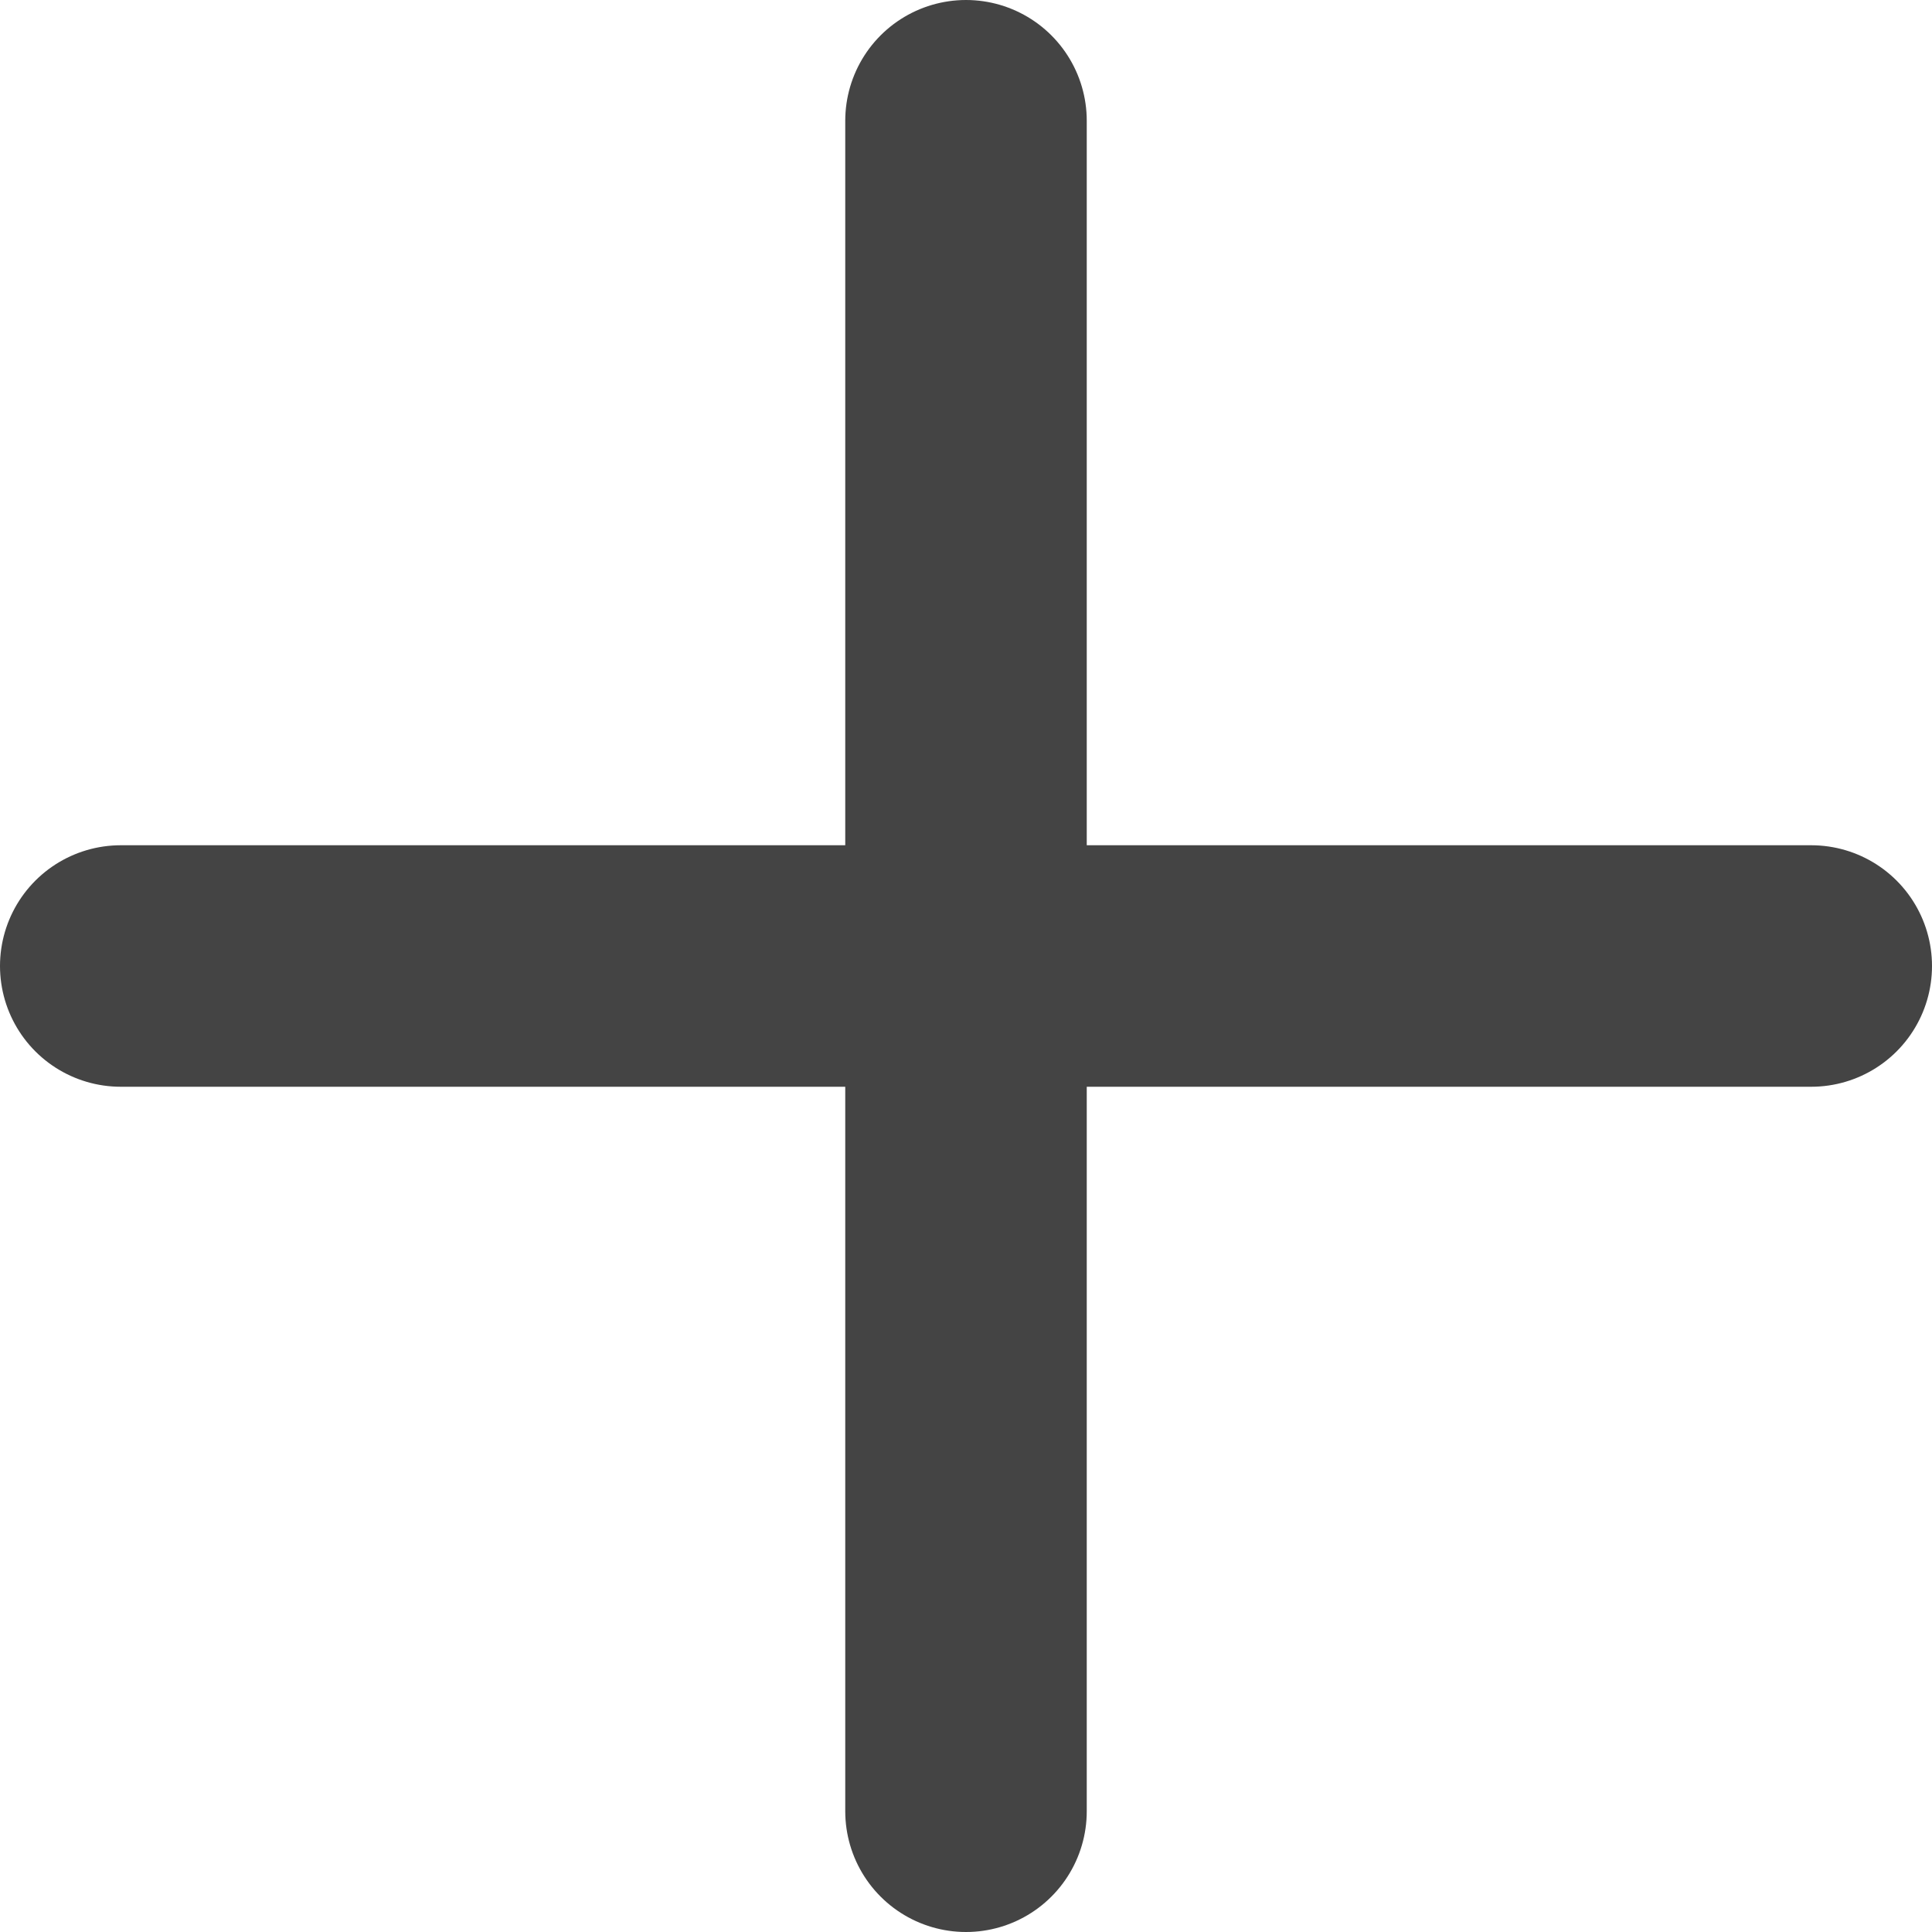
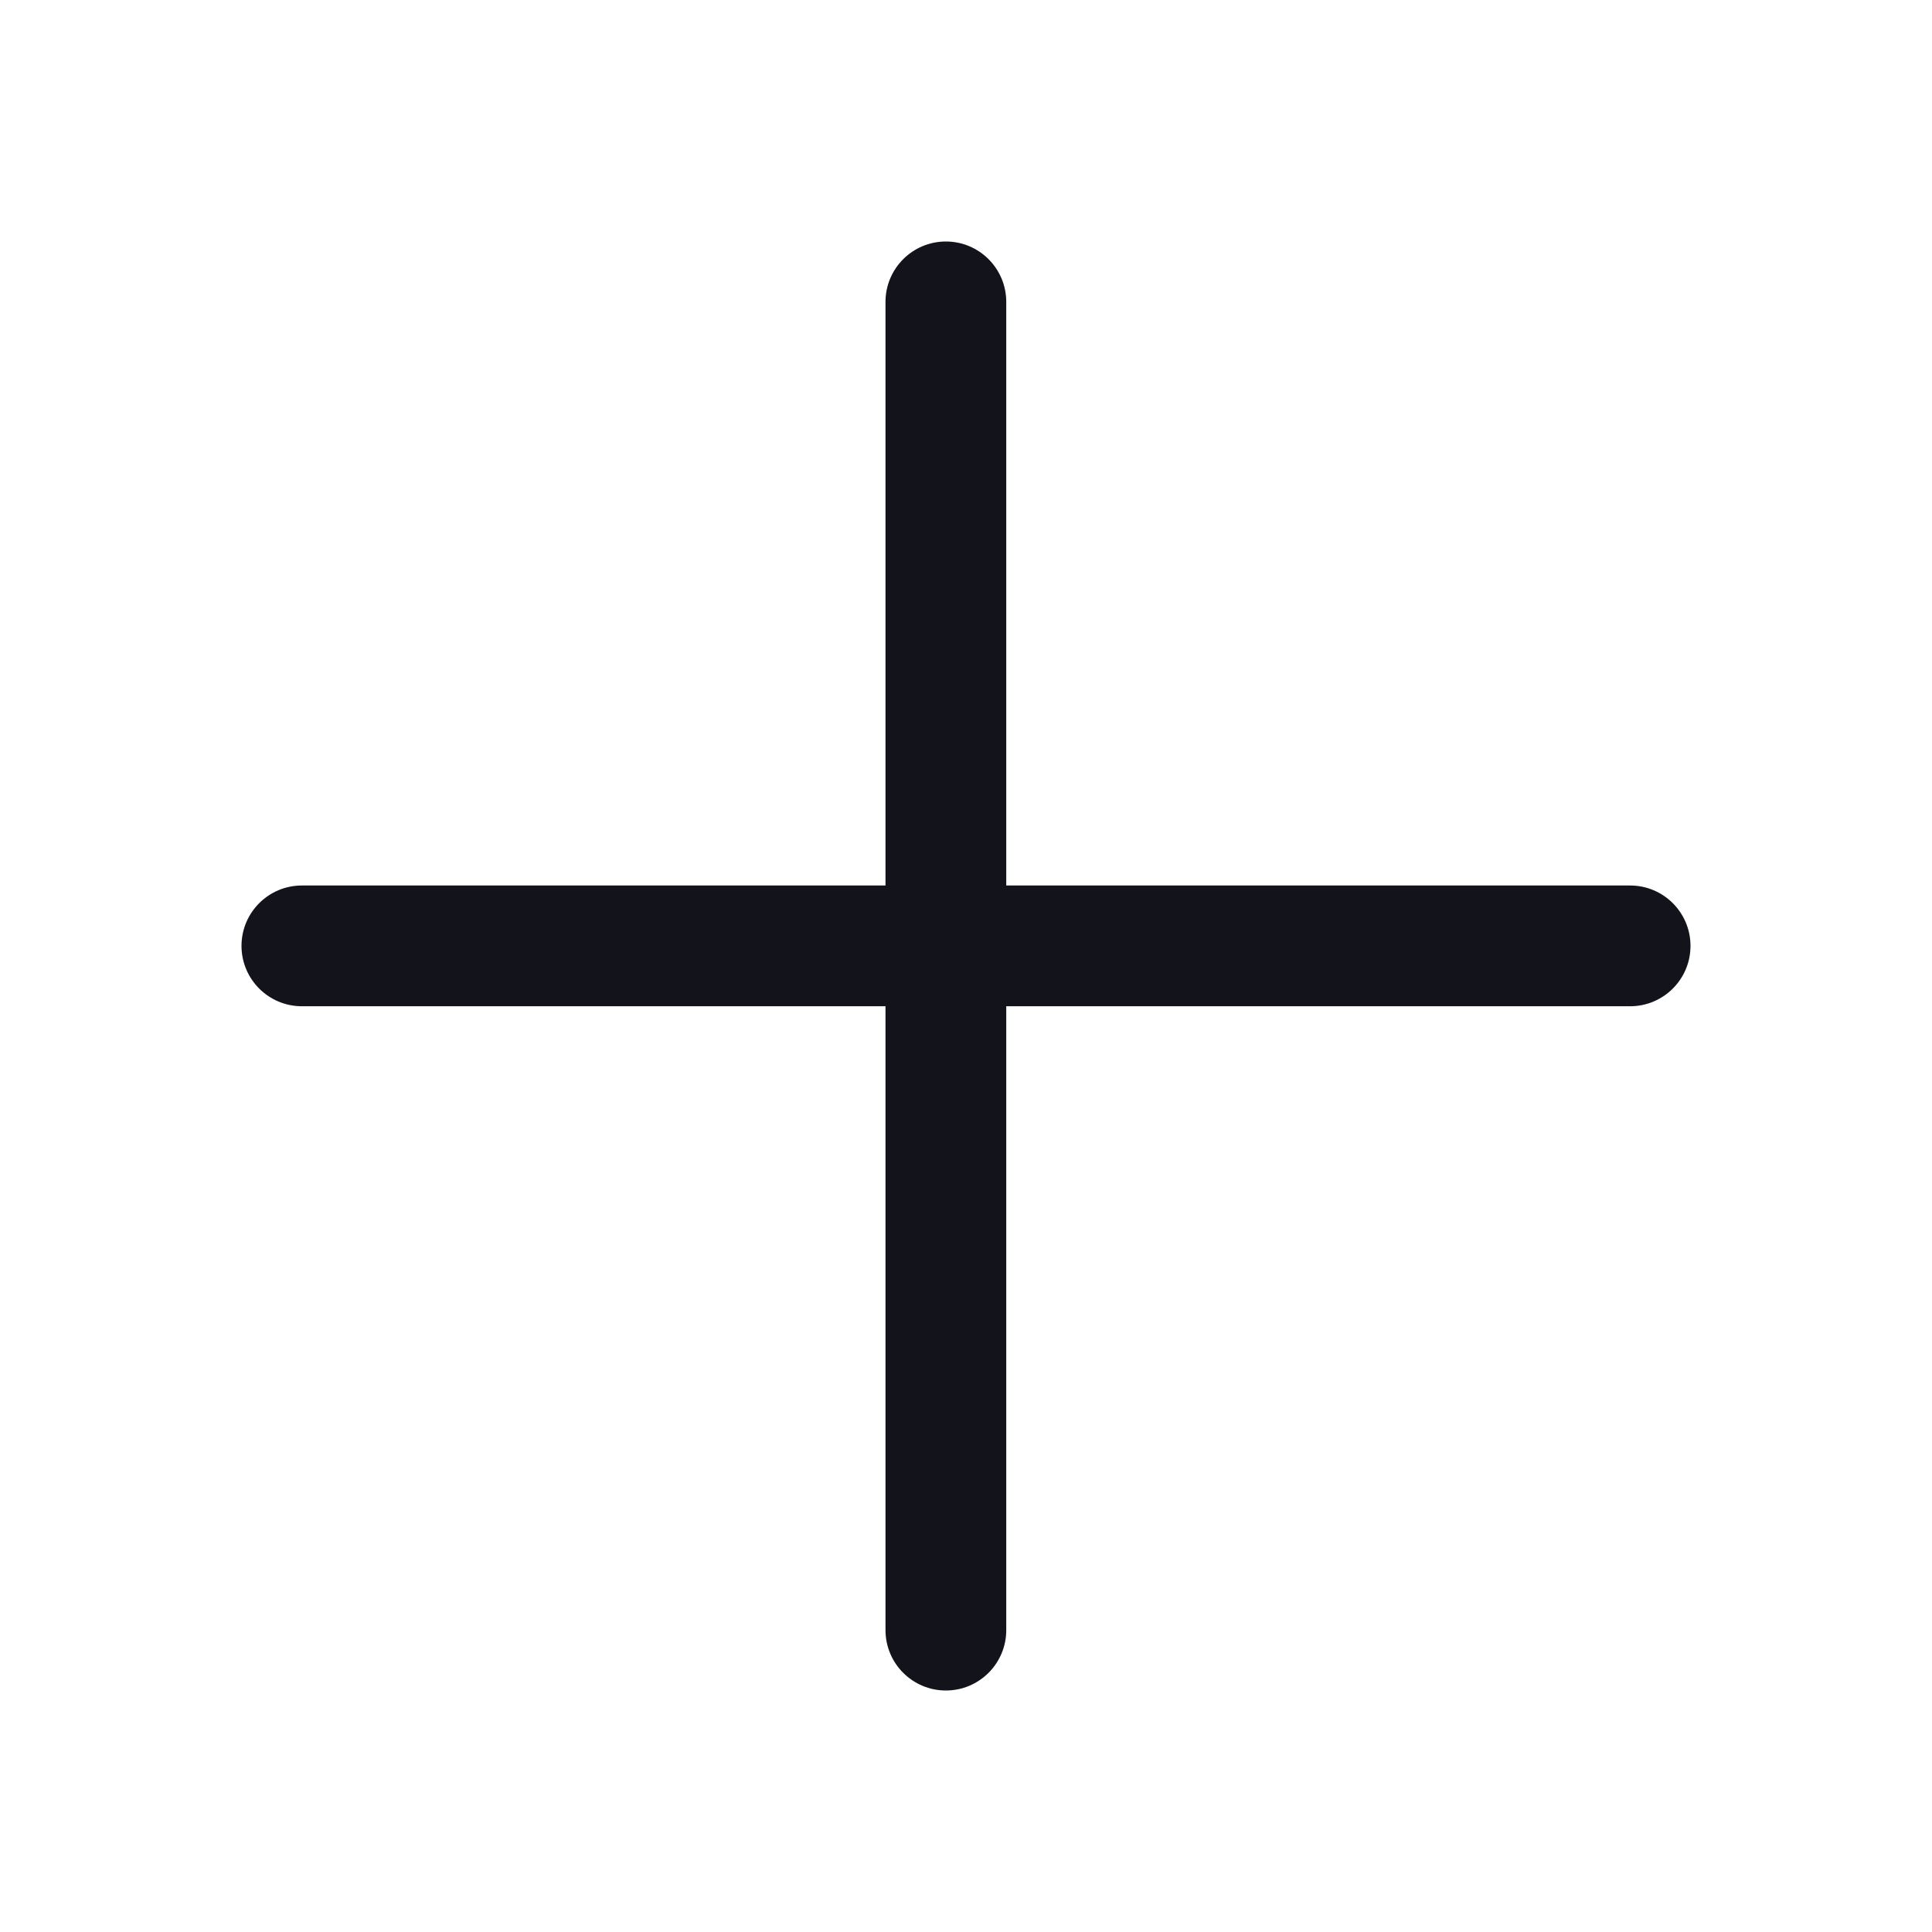
- <svg xmlns="http://www.w3.org/2000/svg" width="16" height="16" viewBox="0 0 16 16" fill="none">
-   <path d="M8 1V15" stroke="#444444" stroke-width="2" stroke-linecap="round" stroke-linejoin="round" />
-   <path d="M1 8H15" stroke="#444444" stroke-width="2" stroke-linecap="round" stroke-linejoin="round" />
+ <svg xmlns="http://www.w3.org/2000/svg" width="24" height="24" viewBox="0 0 24 24" fill="none">
+   <path fill-rule="evenodd" clip-rule="evenodd" d="M12.5 3.75C12.5 3.336 12.164 3 11.75 3C11.336 3 11 3.336 11 3.75L11 11L3.75 11C3.336 11 3 11.336 3 11.75C3 12.164 3.336 12.5 3.75 12.5L11 12.5L11 20.25C11 20.664 11.336 21 11.75 21C12.164 21 12.5 20.664 12.5 20.25V12.5L20.25 12.5C20.664 12.5 21 12.164 21 11.75C21 11.336 20.664 11 20.25 11L12.5 11V3.75Z" fill="#12131B" />
</svg>
